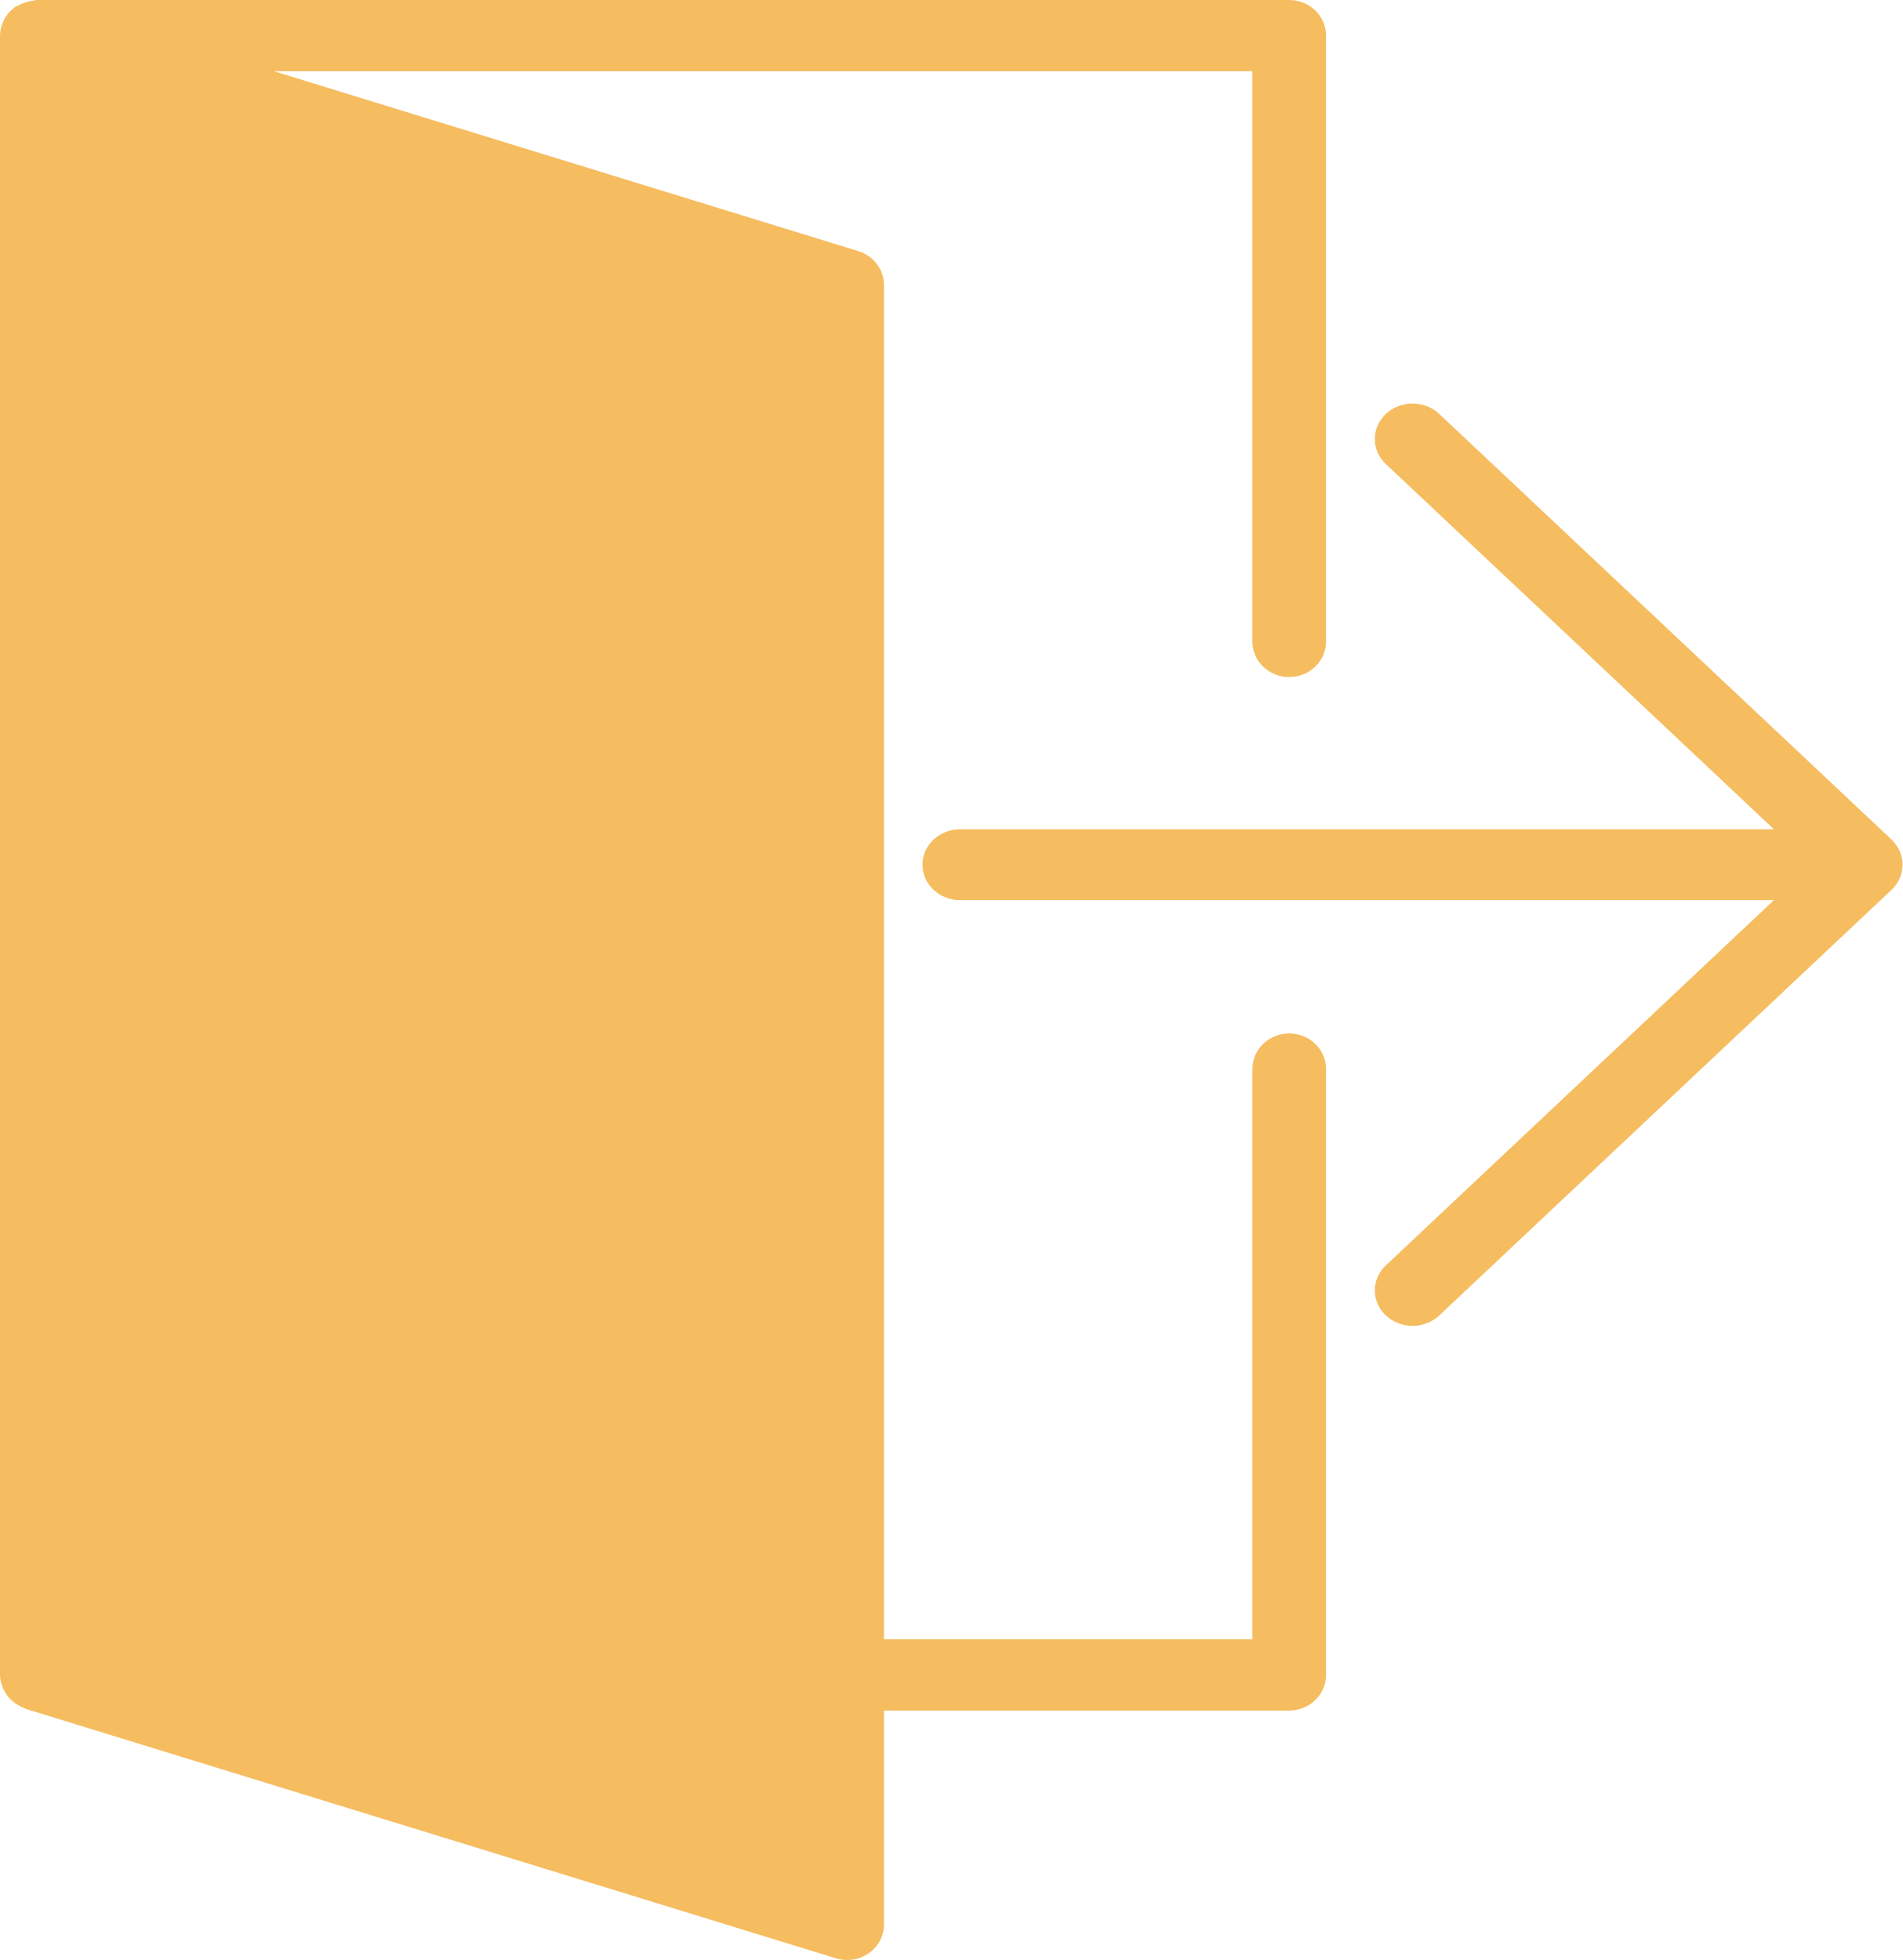
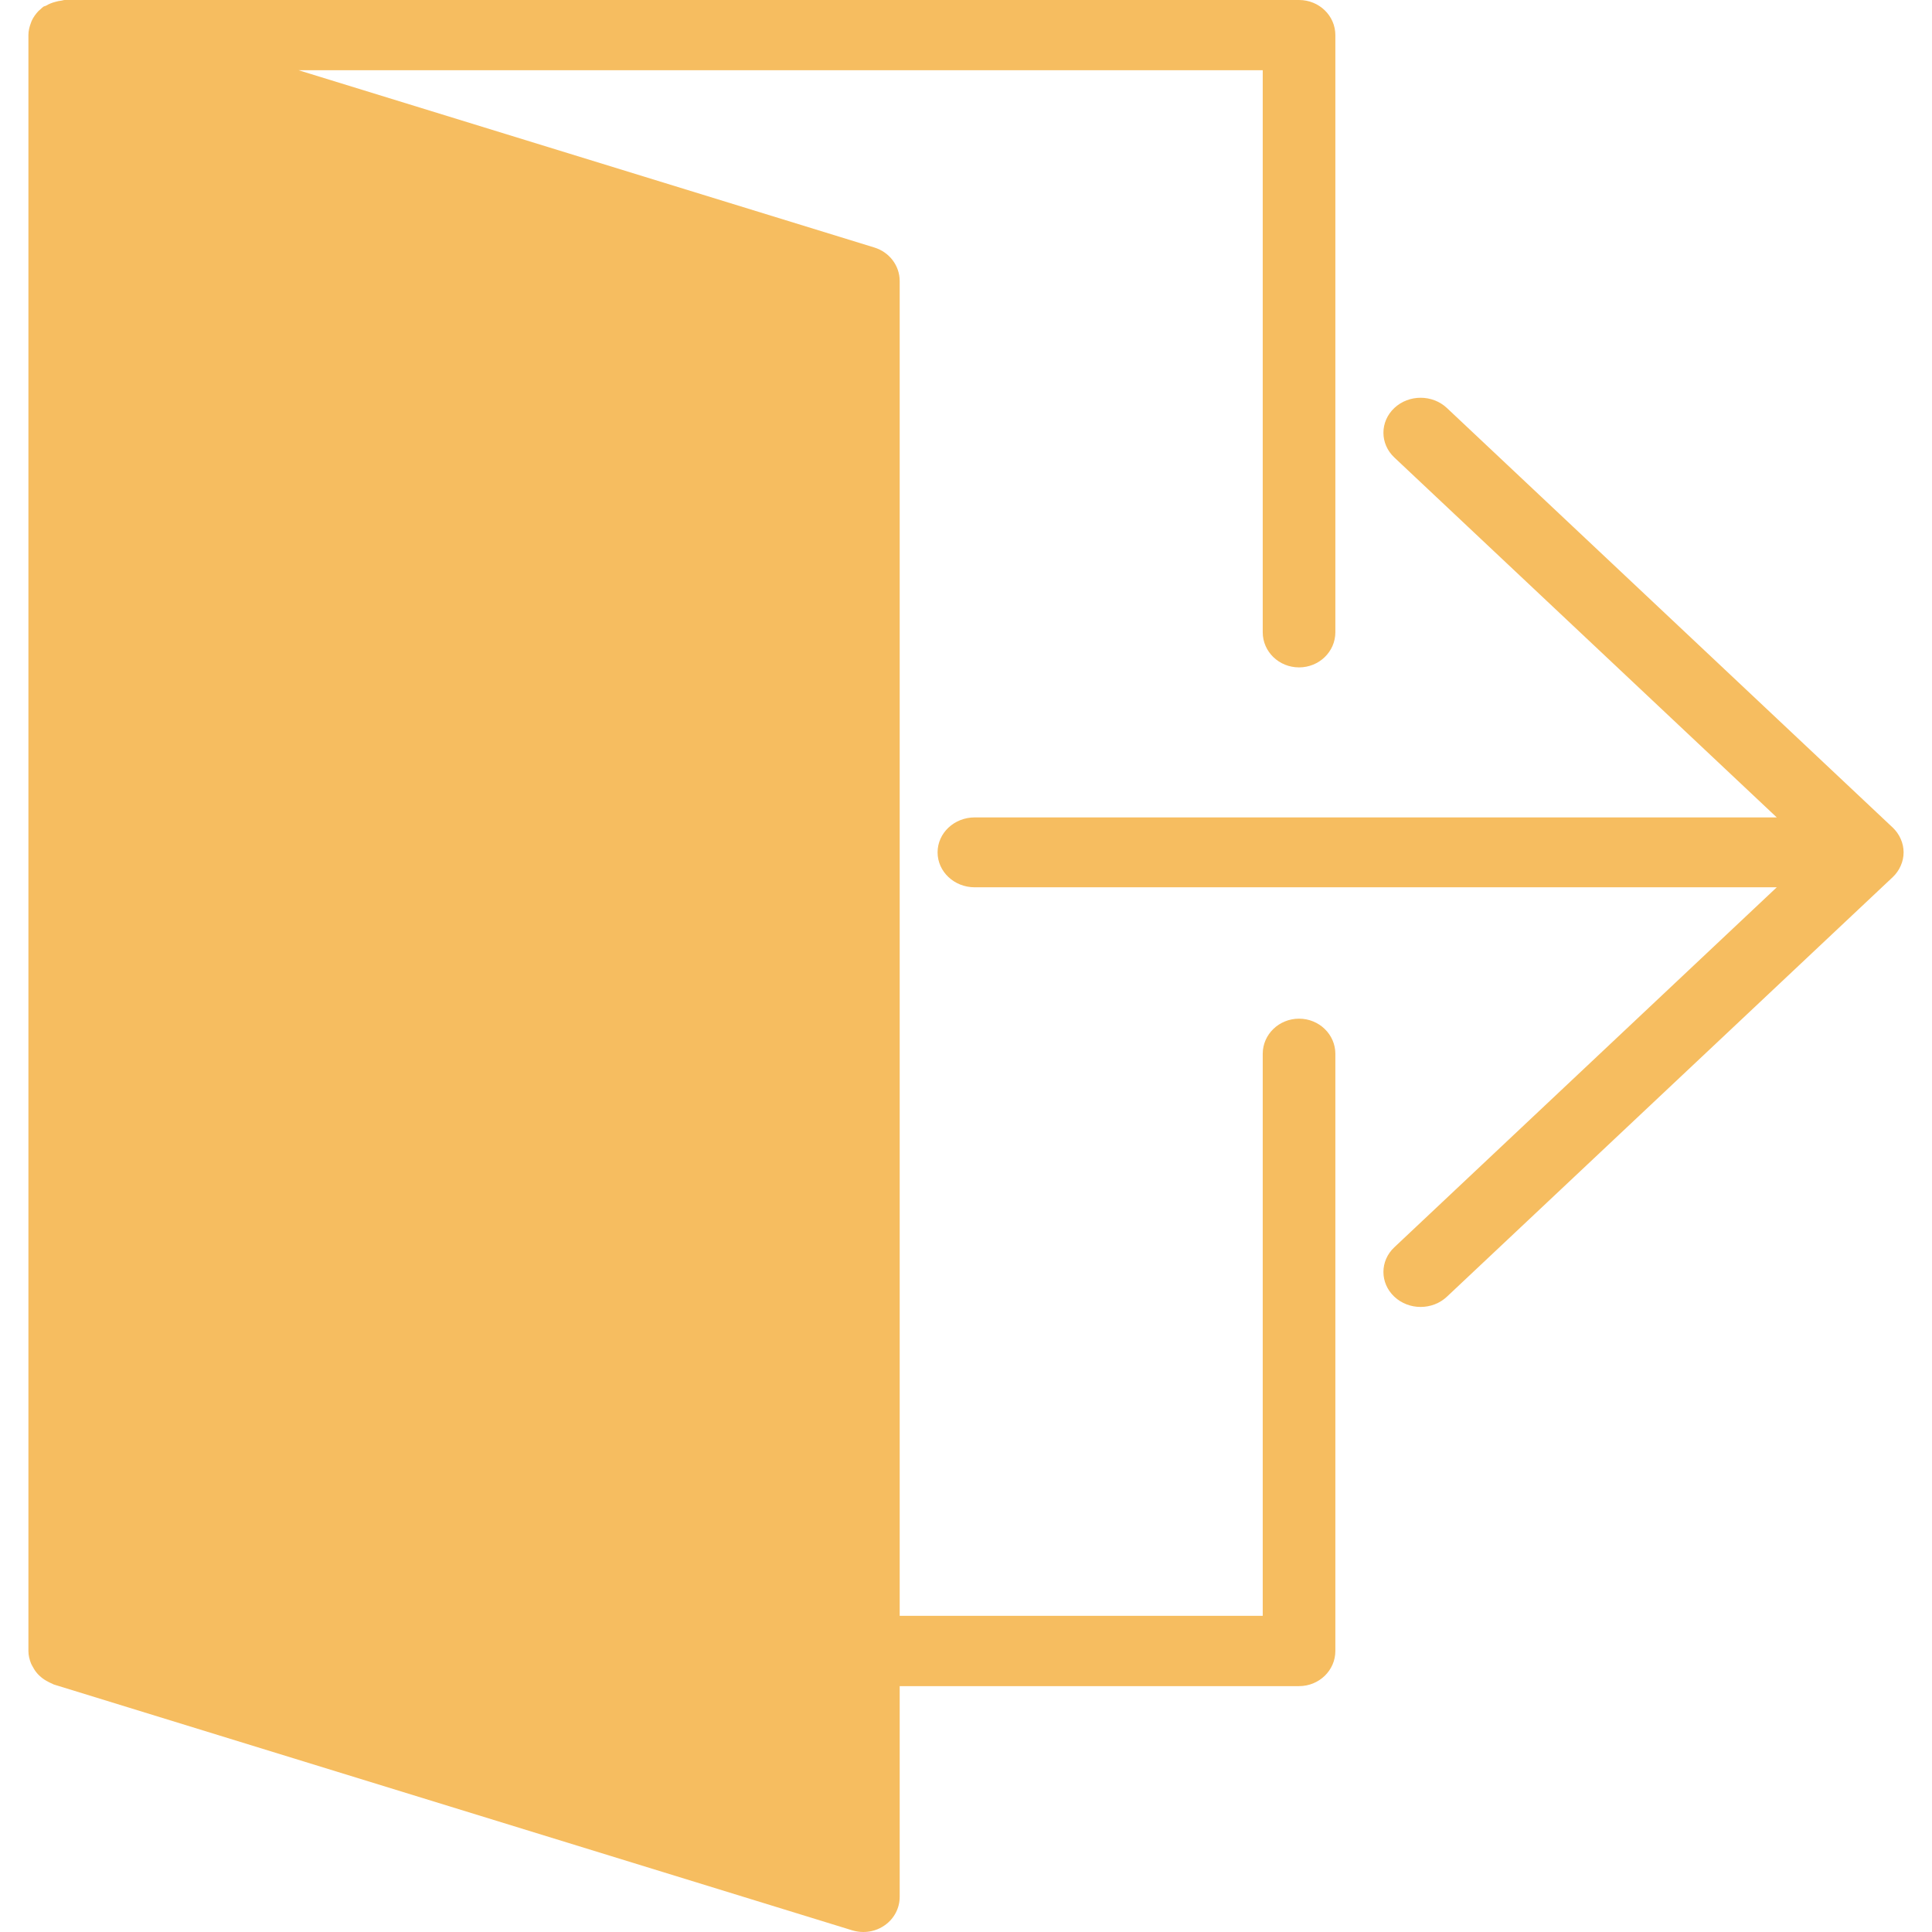
- <svg xmlns="http://www.w3.org/2000/svg" width="33px" height="34px" viewBox="0 0 33 34" version="1.1">
+ <svg xmlns="http://www.w3.org/2000/svg" width="29px" height="29px" viewBox="0 0 33 34" version="1.1">
  <g id="Hive" stroke="none" stroke-width="1" fill="none" fill-rule="evenodd">
    <g id="Hive-Central-de-Compartilhamento---Open" transform="translate(-1309, -18)" fill="#F6BD60" fill-rule="nonzero">
      <g id="exit" transform="translate(1309, 18)">
        <path d="M32.95,14.765 C32.917,14.689 32.869,14.621 32.809,14.564 L24.963,7.18 C24.707,6.94 24.294,6.94 24.038,7.18 C23.782,7.421 23.782,7.81 24.038,8.051 L30.768,14.385 L16.654,14.385 C16.292,14.385 16,14.66 16,15 C16,15.34 16.292,15.615 16.654,15.615 L30.768,15.615 L24.038,21.95 C23.782,22.19 23.782,22.579 24.038,22.82 C24.166,22.94 24.333,23 24.5,23 C24.668,23 24.835,22.94 24.963,22.82 L32.809,15.436 C32.869,15.379 32.917,15.311 32.95,15.235 C33.017,15.085 33.017,14.915 32.95,14.765 Z" id="Path" />
        <path d="M22.361,17.927 C22.008,17.927 21.722,18.204 21.722,18.545 L21.722,28.436 L15.333,28.436 L15.333,4.945 C15.333,4.676 15.153,4.438 14.888,4.356 L4.754,1.236 L21.722,1.236 L21.722,11.127 C21.722,11.469 22.008,11.745 22.361,11.745 C22.714,11.745 23,11.469 23,11.127 L23,0.618 C23,0.276 22.714,0 22.361,0 L0.639,0 C0.618,0 0.601,0.009 0.581,0.011 C0.545,0.014 0.514,0.022 0.48,0.031 C0.42,0.046 0.366,0.067 0.314,0.098 C0.298,0.108 0.278,0.108 0.262,0.119 C0.242,0.133 0.227,0.151 0.209,0.166 C0.198,0.176 0.187,0.185 0.176,0.195 C0.128,0.246 0.088,0.302 0.059,0.364 C0.053,0.376 0.05,0.389 0.045,0.401 C0.018,0.47 0,0.543 0,0.618 L0,29.055 C0,29.132 0.019,29.205 0.046,29.274 C0.055,29.297 0.068,29.316 0.08,29.338 C0.103,29.382 0.13,29.422 0.164,29.459 C0.183,29.479 0.201,29.497 0.222,29.514 C0.259,29.546 0.3,29.572 0.345,29.595 C0.369,29.607 0.39,29.62 0.416,29.629 C0.427,29.633 0.435,29.641 0.446,29.644 L14.502,33.972 C14.564,33.99 14.629,34 14.694,34 C14.829,34 14.961,33.959 15.071,33.881 C15.236,33.765 15.333,33.58 15.333,33.382 L15.333,29.673 L22.361,29.673 C22.714,29.673 23,29.396 23,29.055 L23,18.545 C23,18.204 22.714,17.927 22.361,17.927 Z" id="Path" />
      </g>
    </g>
  </g>
</svg>
